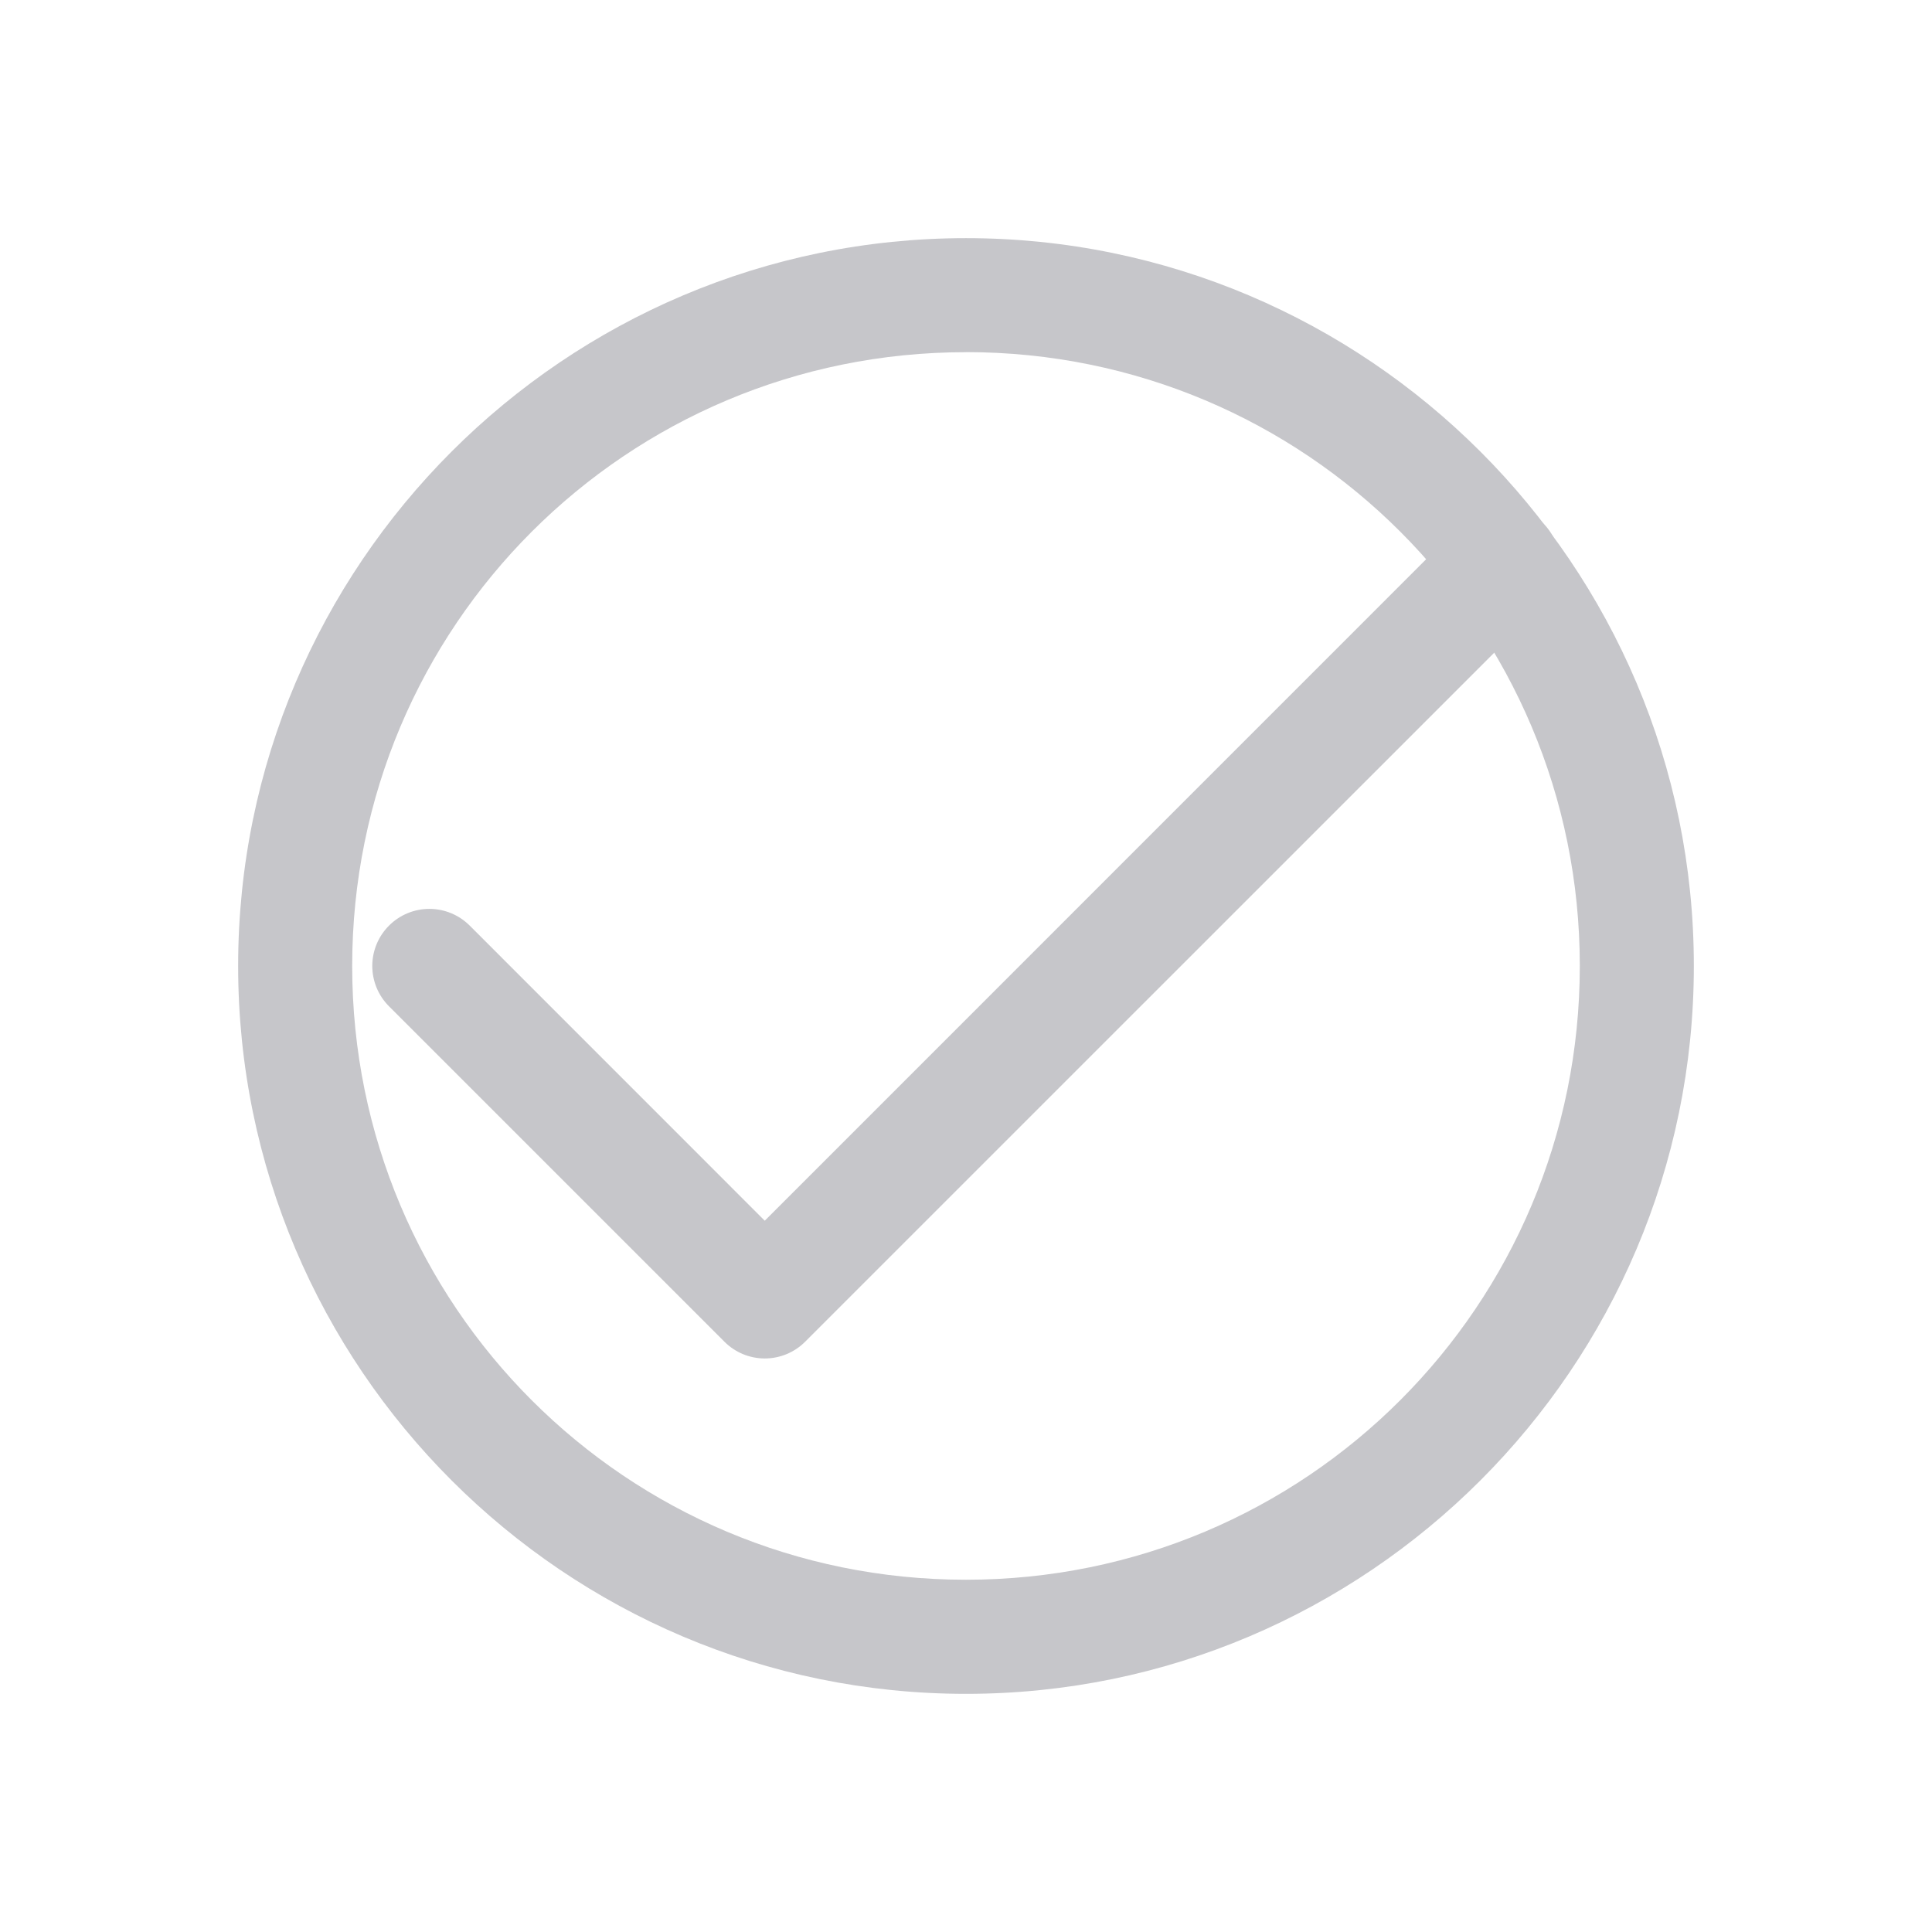
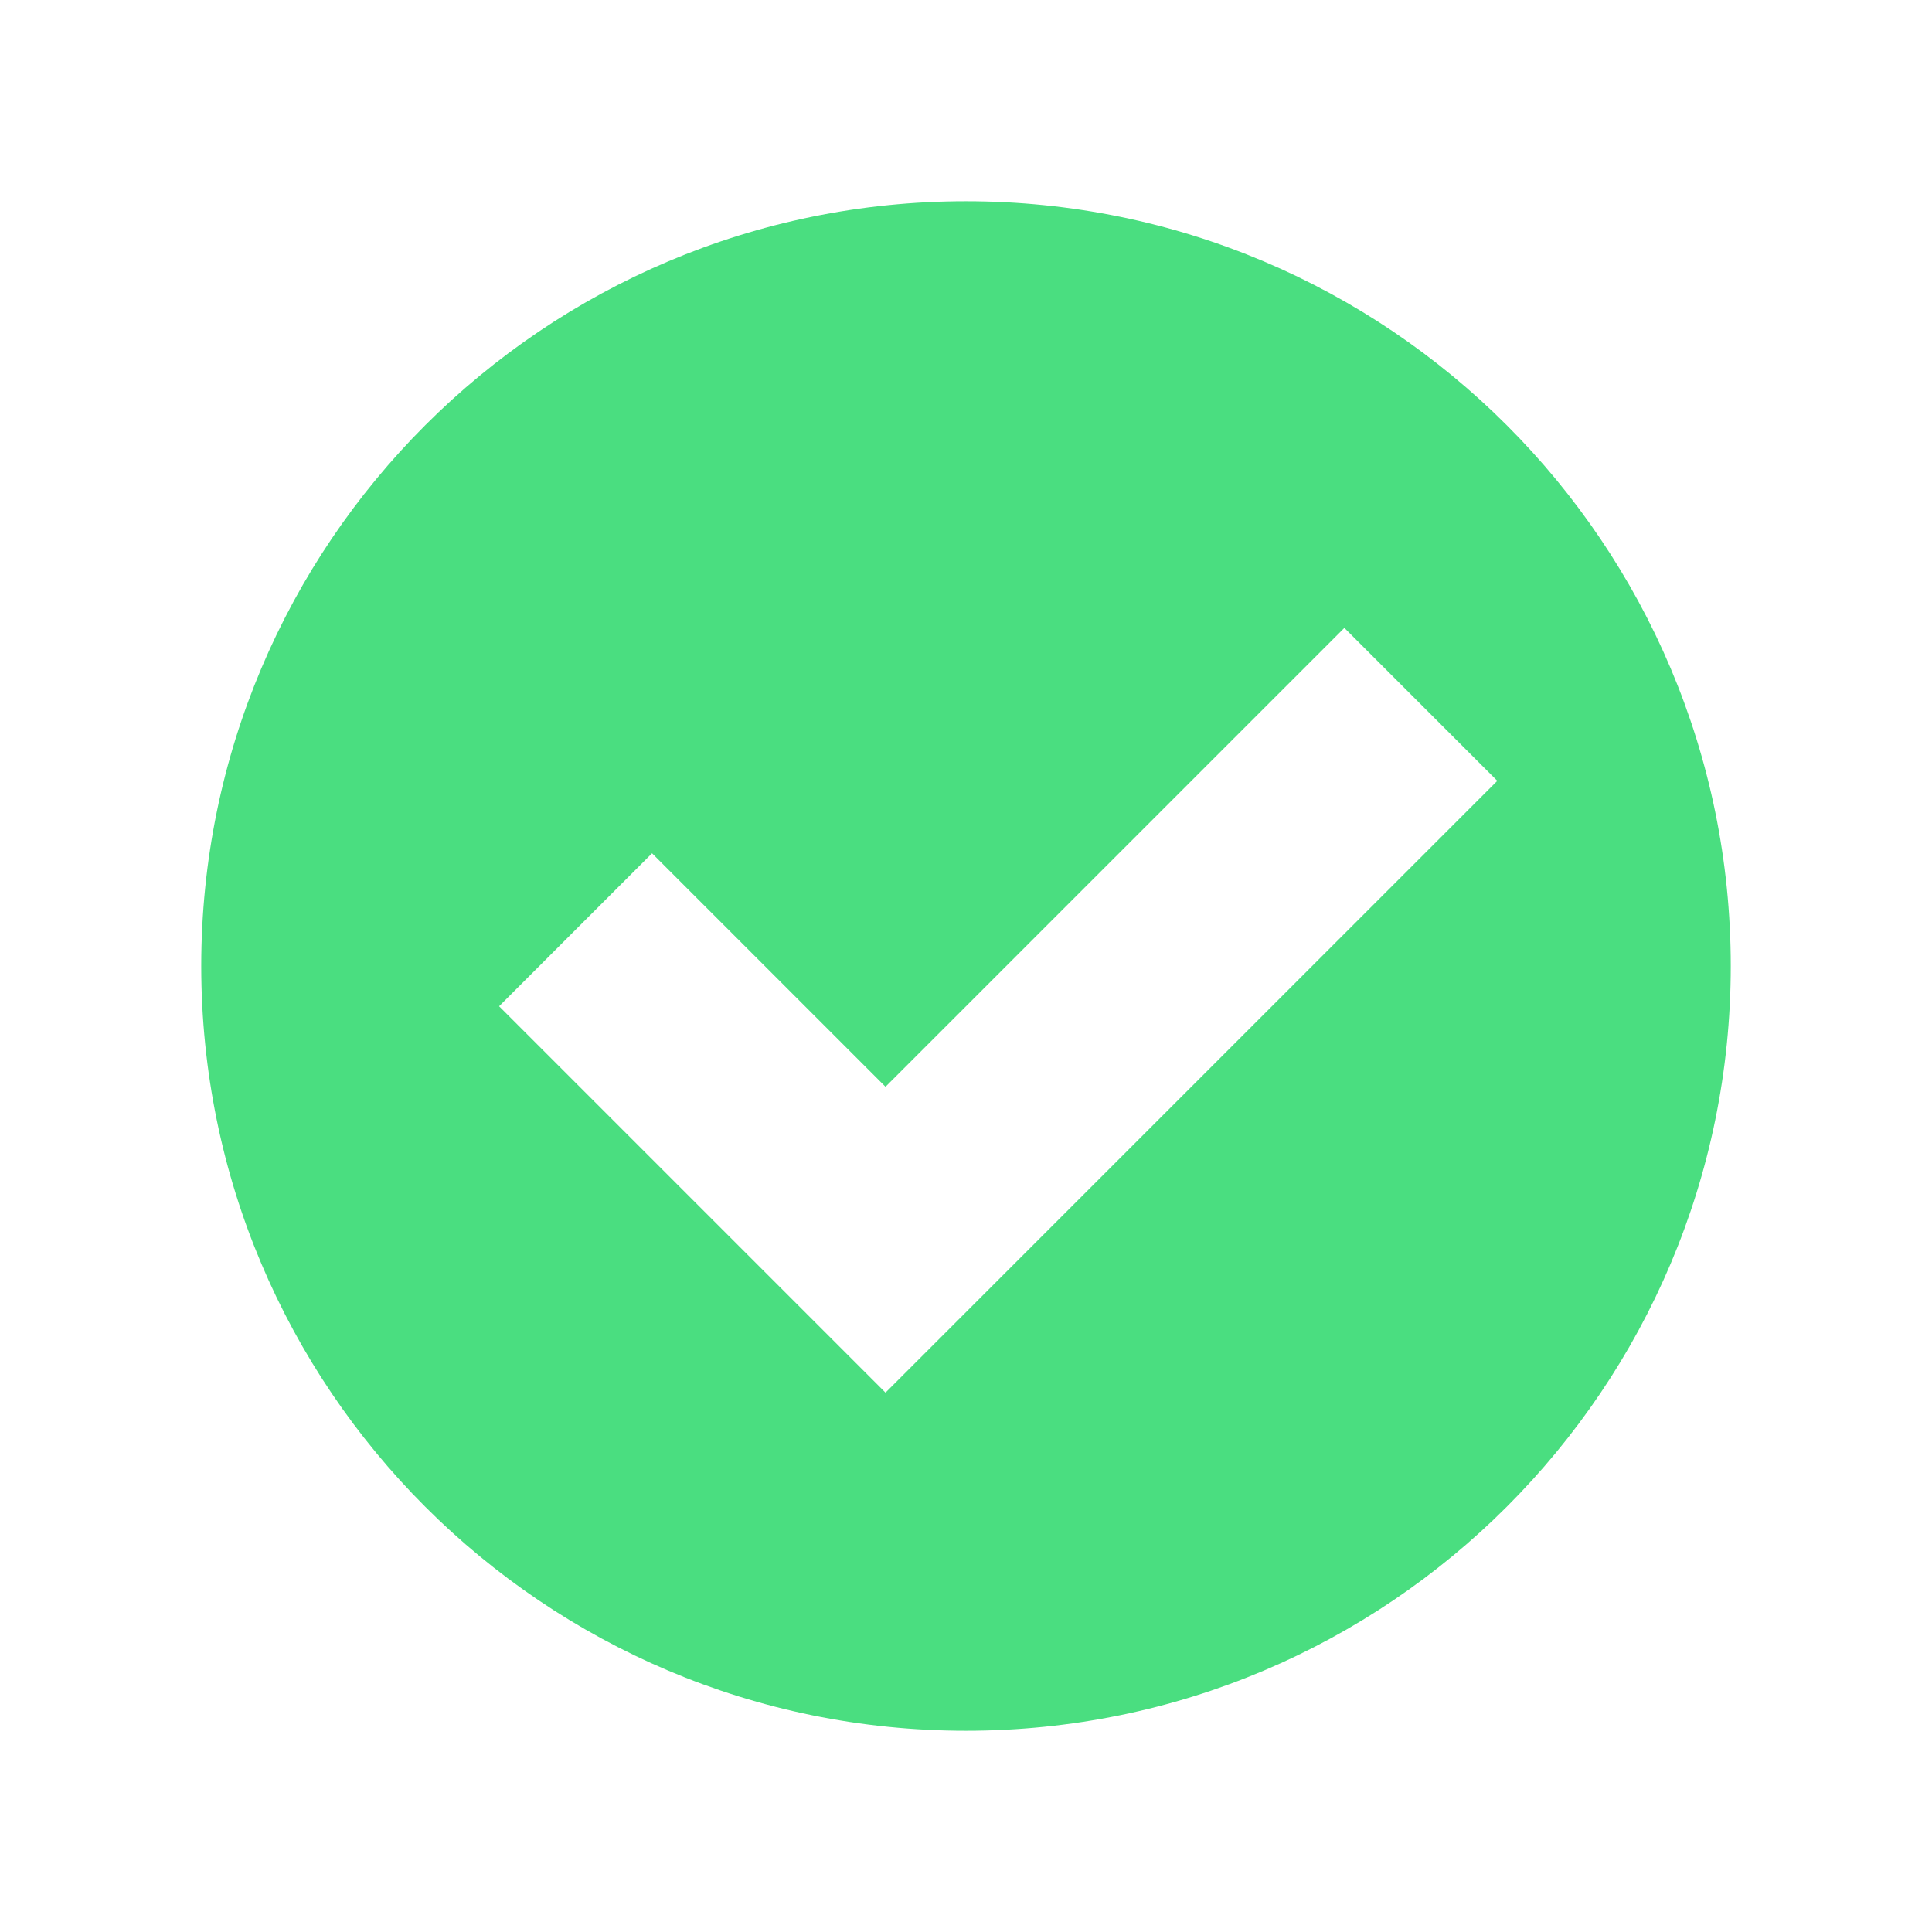
- <svg xmlns="http://www.w3.org/2000/svg" viewBox="0 0 24 24" fill="#c6c6ca">
-   <g transform="translate(2 2) scale(0.83333)">
-     <path fill="#c6c6ca" d="M 19.398,5.398 9,15.797 4.602,11.398 a 0.85,0.85 0 0 0 -1.203,0 0.85,0.85 0 0 0 0,1.203 l 5,5 a 0.85,0.85 0 0 0 1.203,0 L 20.602,6.602 a 0.85,0.85 0 0 0 0,-1.203 0.85,0.85 0 0 0 -1.203,0 z" />
-     <path fill="#c6c6ca" d="M 12,1.15 C 6.018,1.15 1.15,6.018 1.15,12 1.15,17.982 6.018,22.85 12,22.85 17.982,22.85 22.85,17.982 22.85,12 22.85,6.018 17.982,1.15 12,1.15 Z m 0,1.699 c 5.063,0 9.15,4.087 9.15,9.15 0,5.063 -4.087,9.15 -9.15,9.15 C 6.937,21.15 2.85,17.063 2.85,12 2.85,6.937 6.937,2.85 12,2.85 Z" />
-   </g>
+ <svg xmlns="http://www.w3.org/2000/svg" viewBox="0 0 24 24">
+   <path fill="#4ade80" d="M2.5 12a9.5 9.5 0 1 0 19 0a9.5 9.5 0 1 0 -19 0ZM6.2 12.5L8.1 10.6L11 13.5L16.7 7.8L18.6 9.7L11 17.3Z" fill-rule="evenodd" />
</svg>
